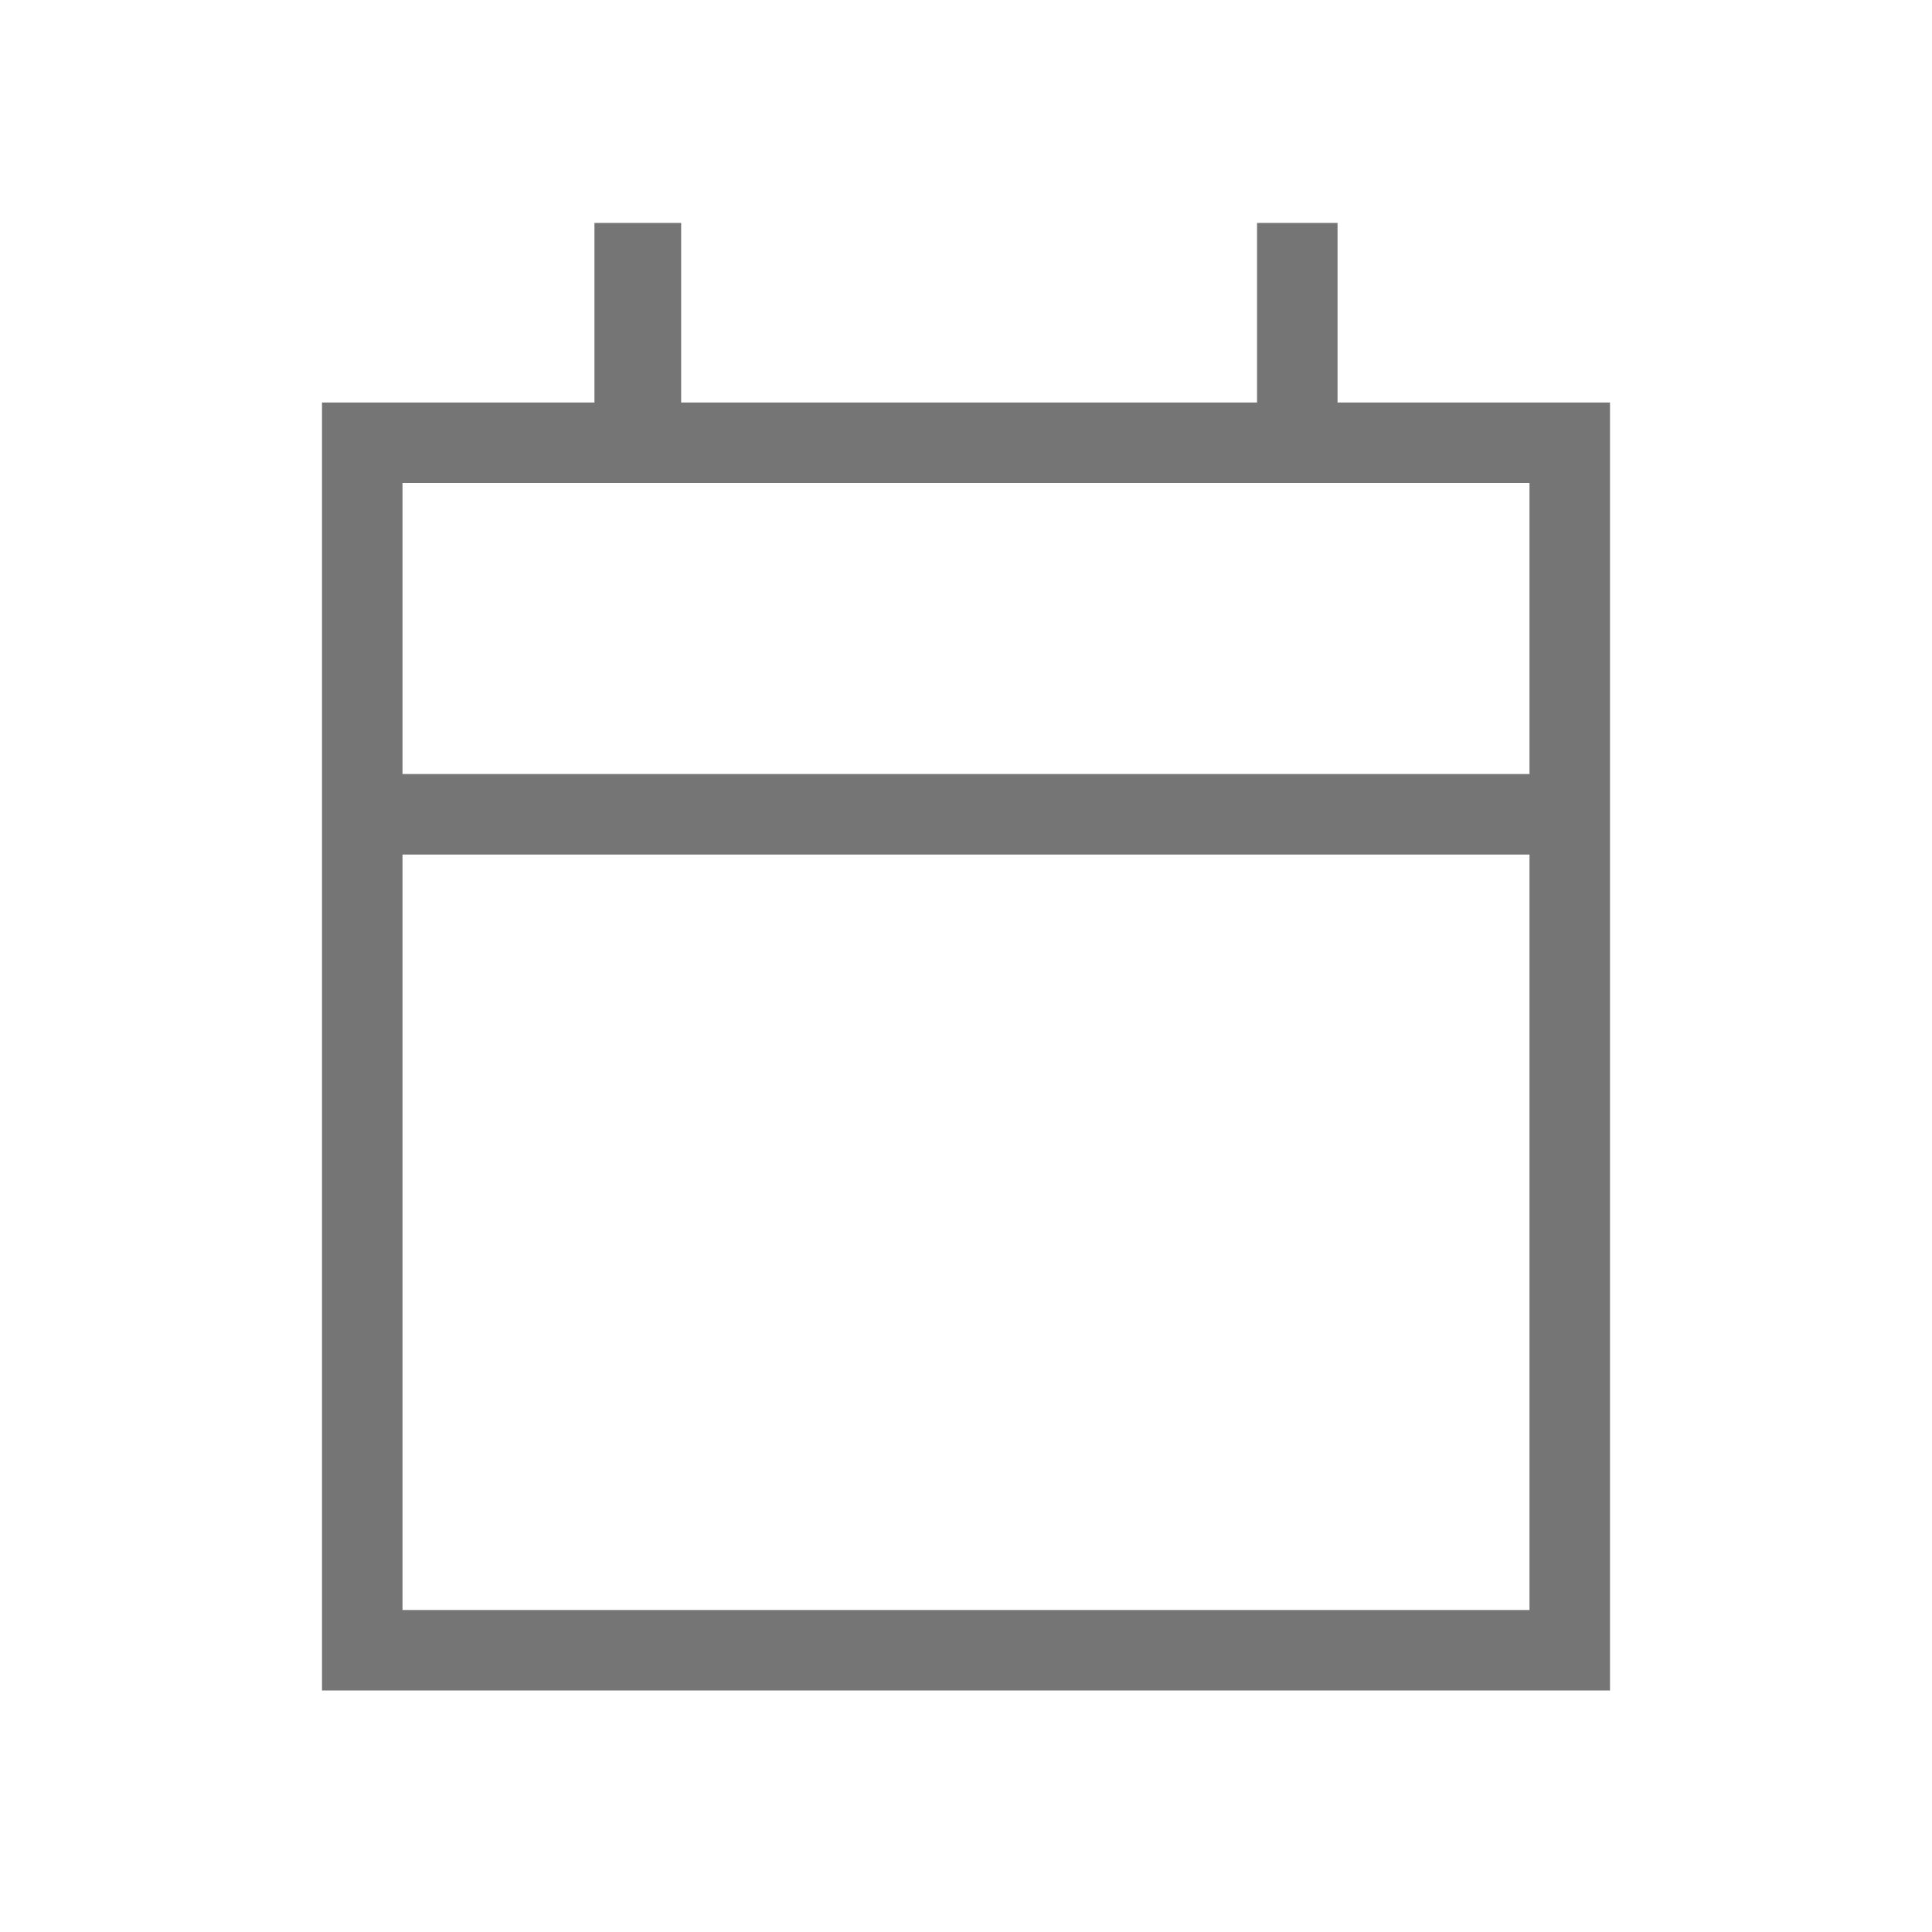
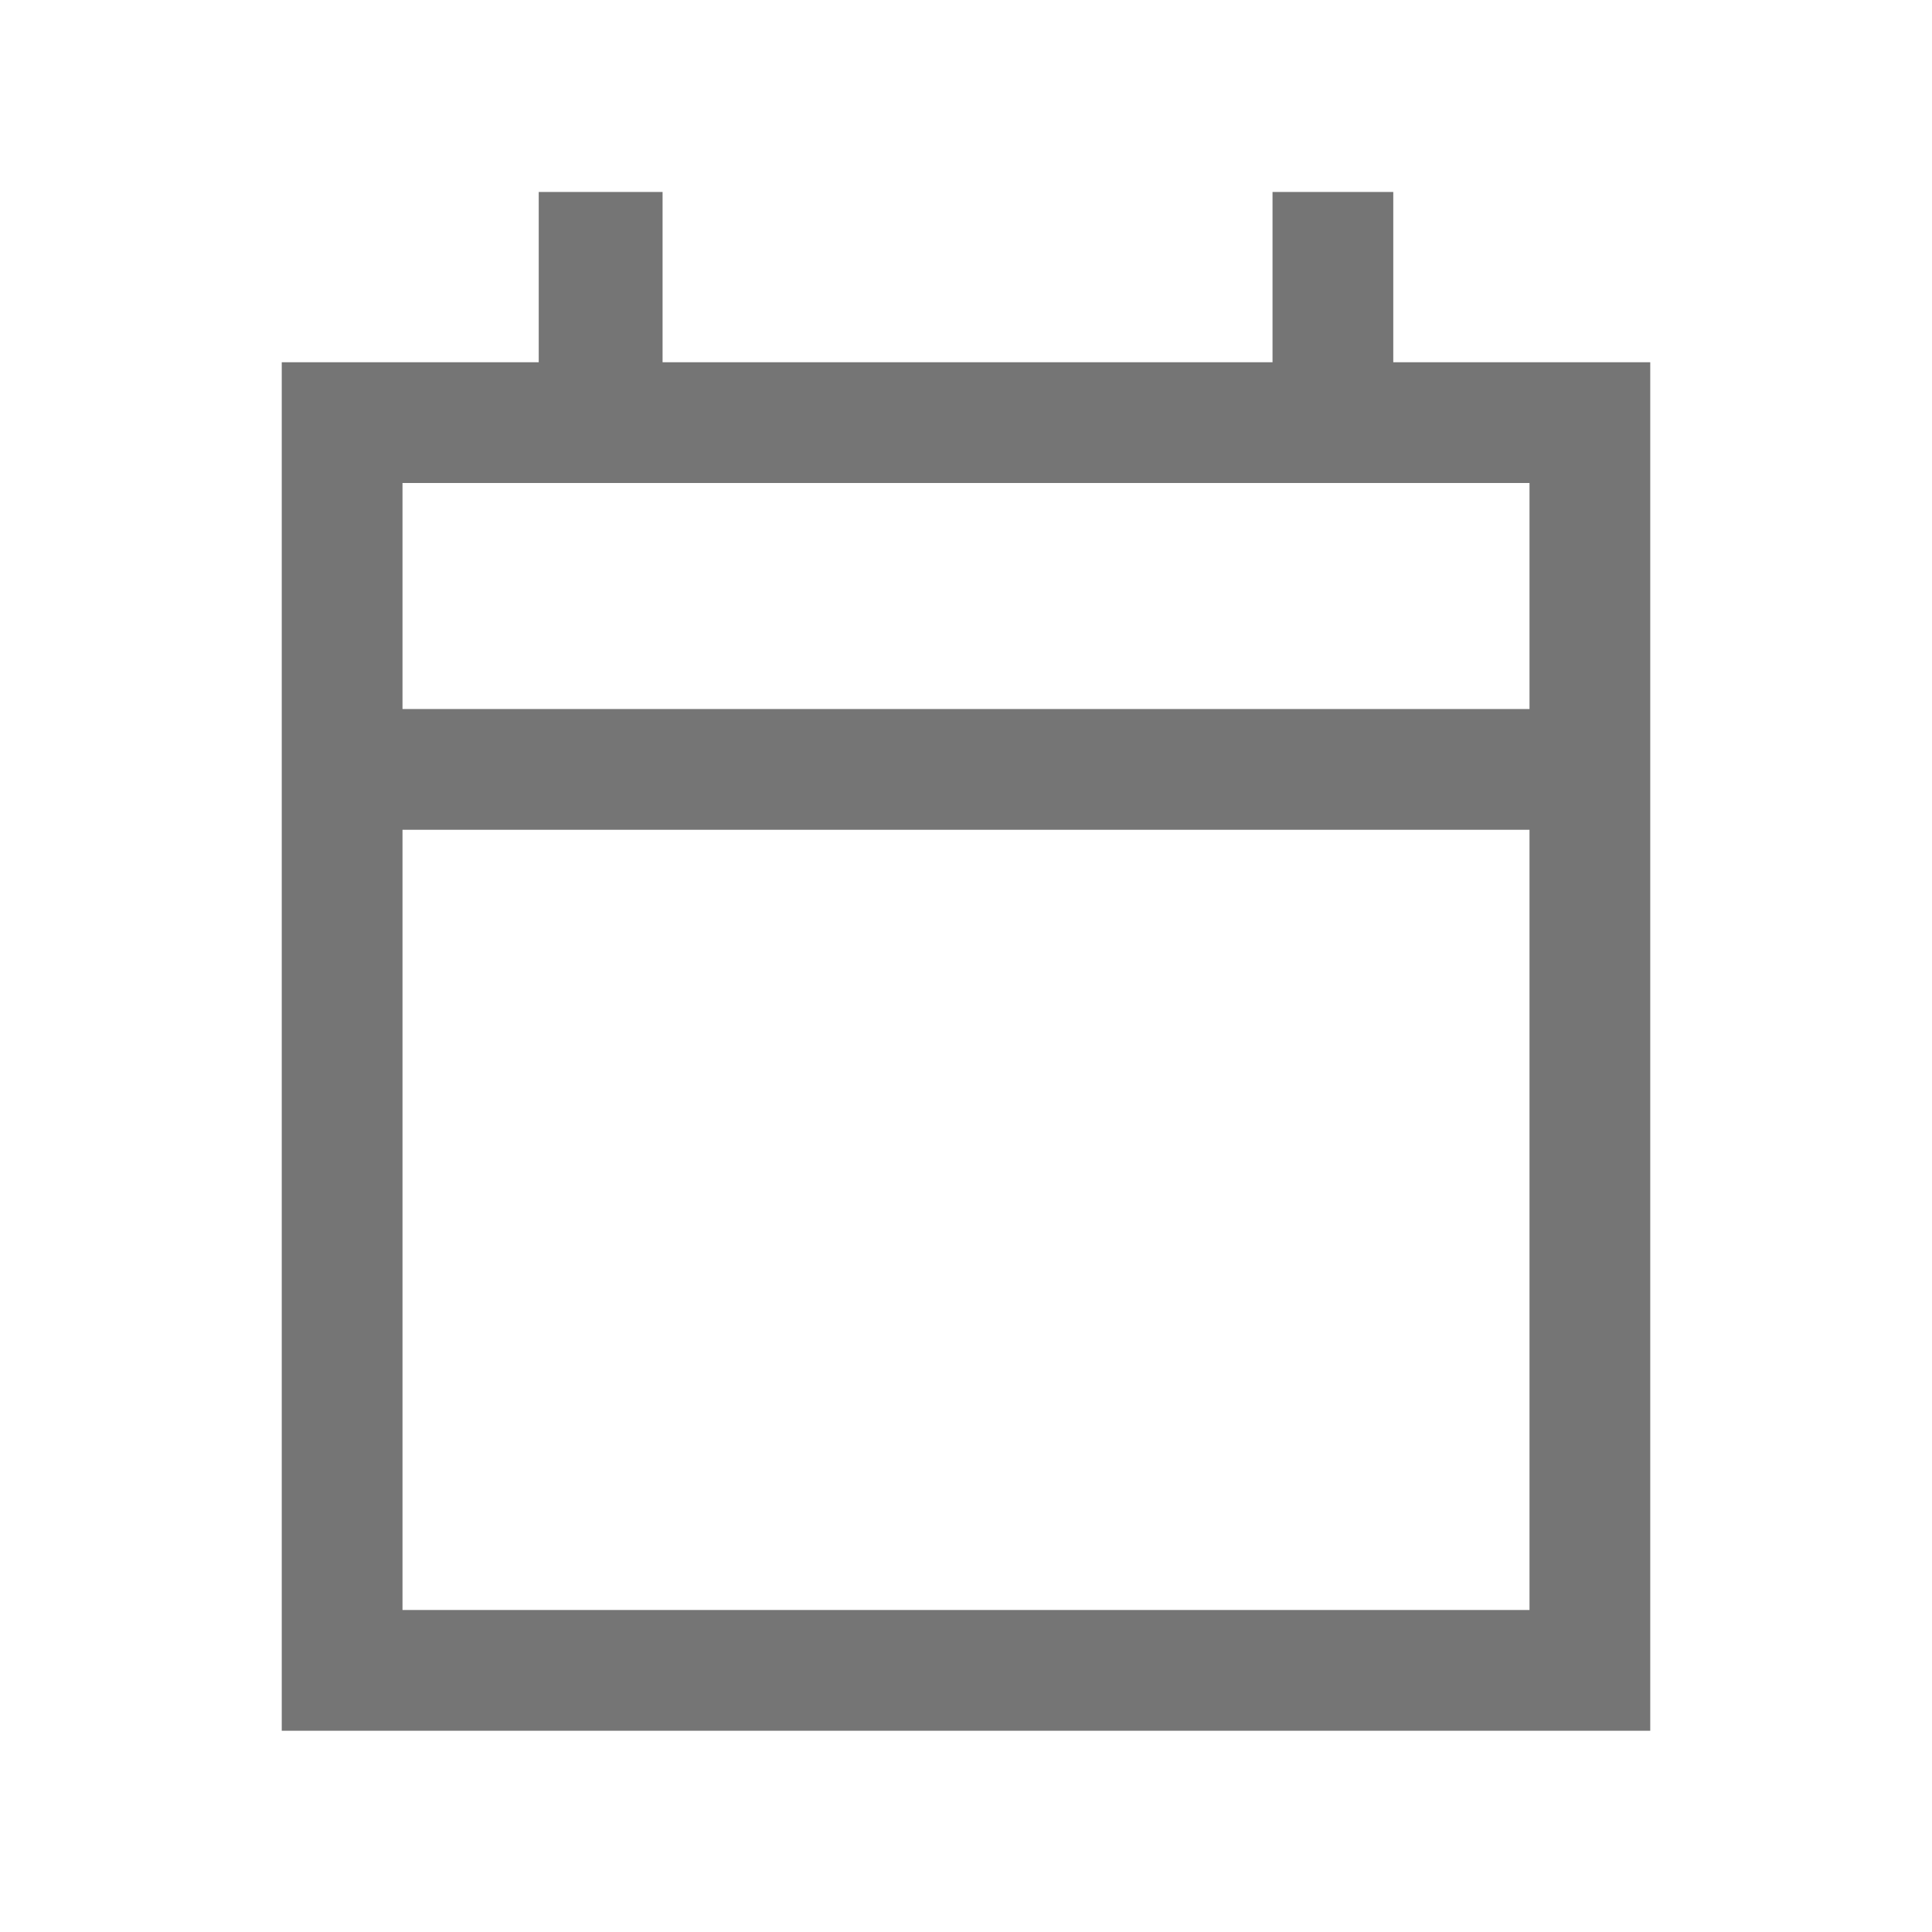
<svg xmlns="http://www.w3.org/2000/svg" height="24px" viewBox="0 -960 960 960" width="24px" fill="#757575">
-   <path d="M160-120v-640h135.38v-89.23h43.08V-760h286.16v-89.23h40V-760H800v640H160Zm40-40h560v-375.38H200V-160Zm0-415.39h560V-720H200v144.61Zm0 0V-720v144.61Z" />
+   <path d="M140-100v-680h127.69v-84.61h61.54V-780h303.08v-84.61h60V-780H820v680H140Zm60-60h560v-387.69H200V-160Zm0-447.69h560V-720H200v112.31Zm0 0V-720v112.31Z" />
</svg>
